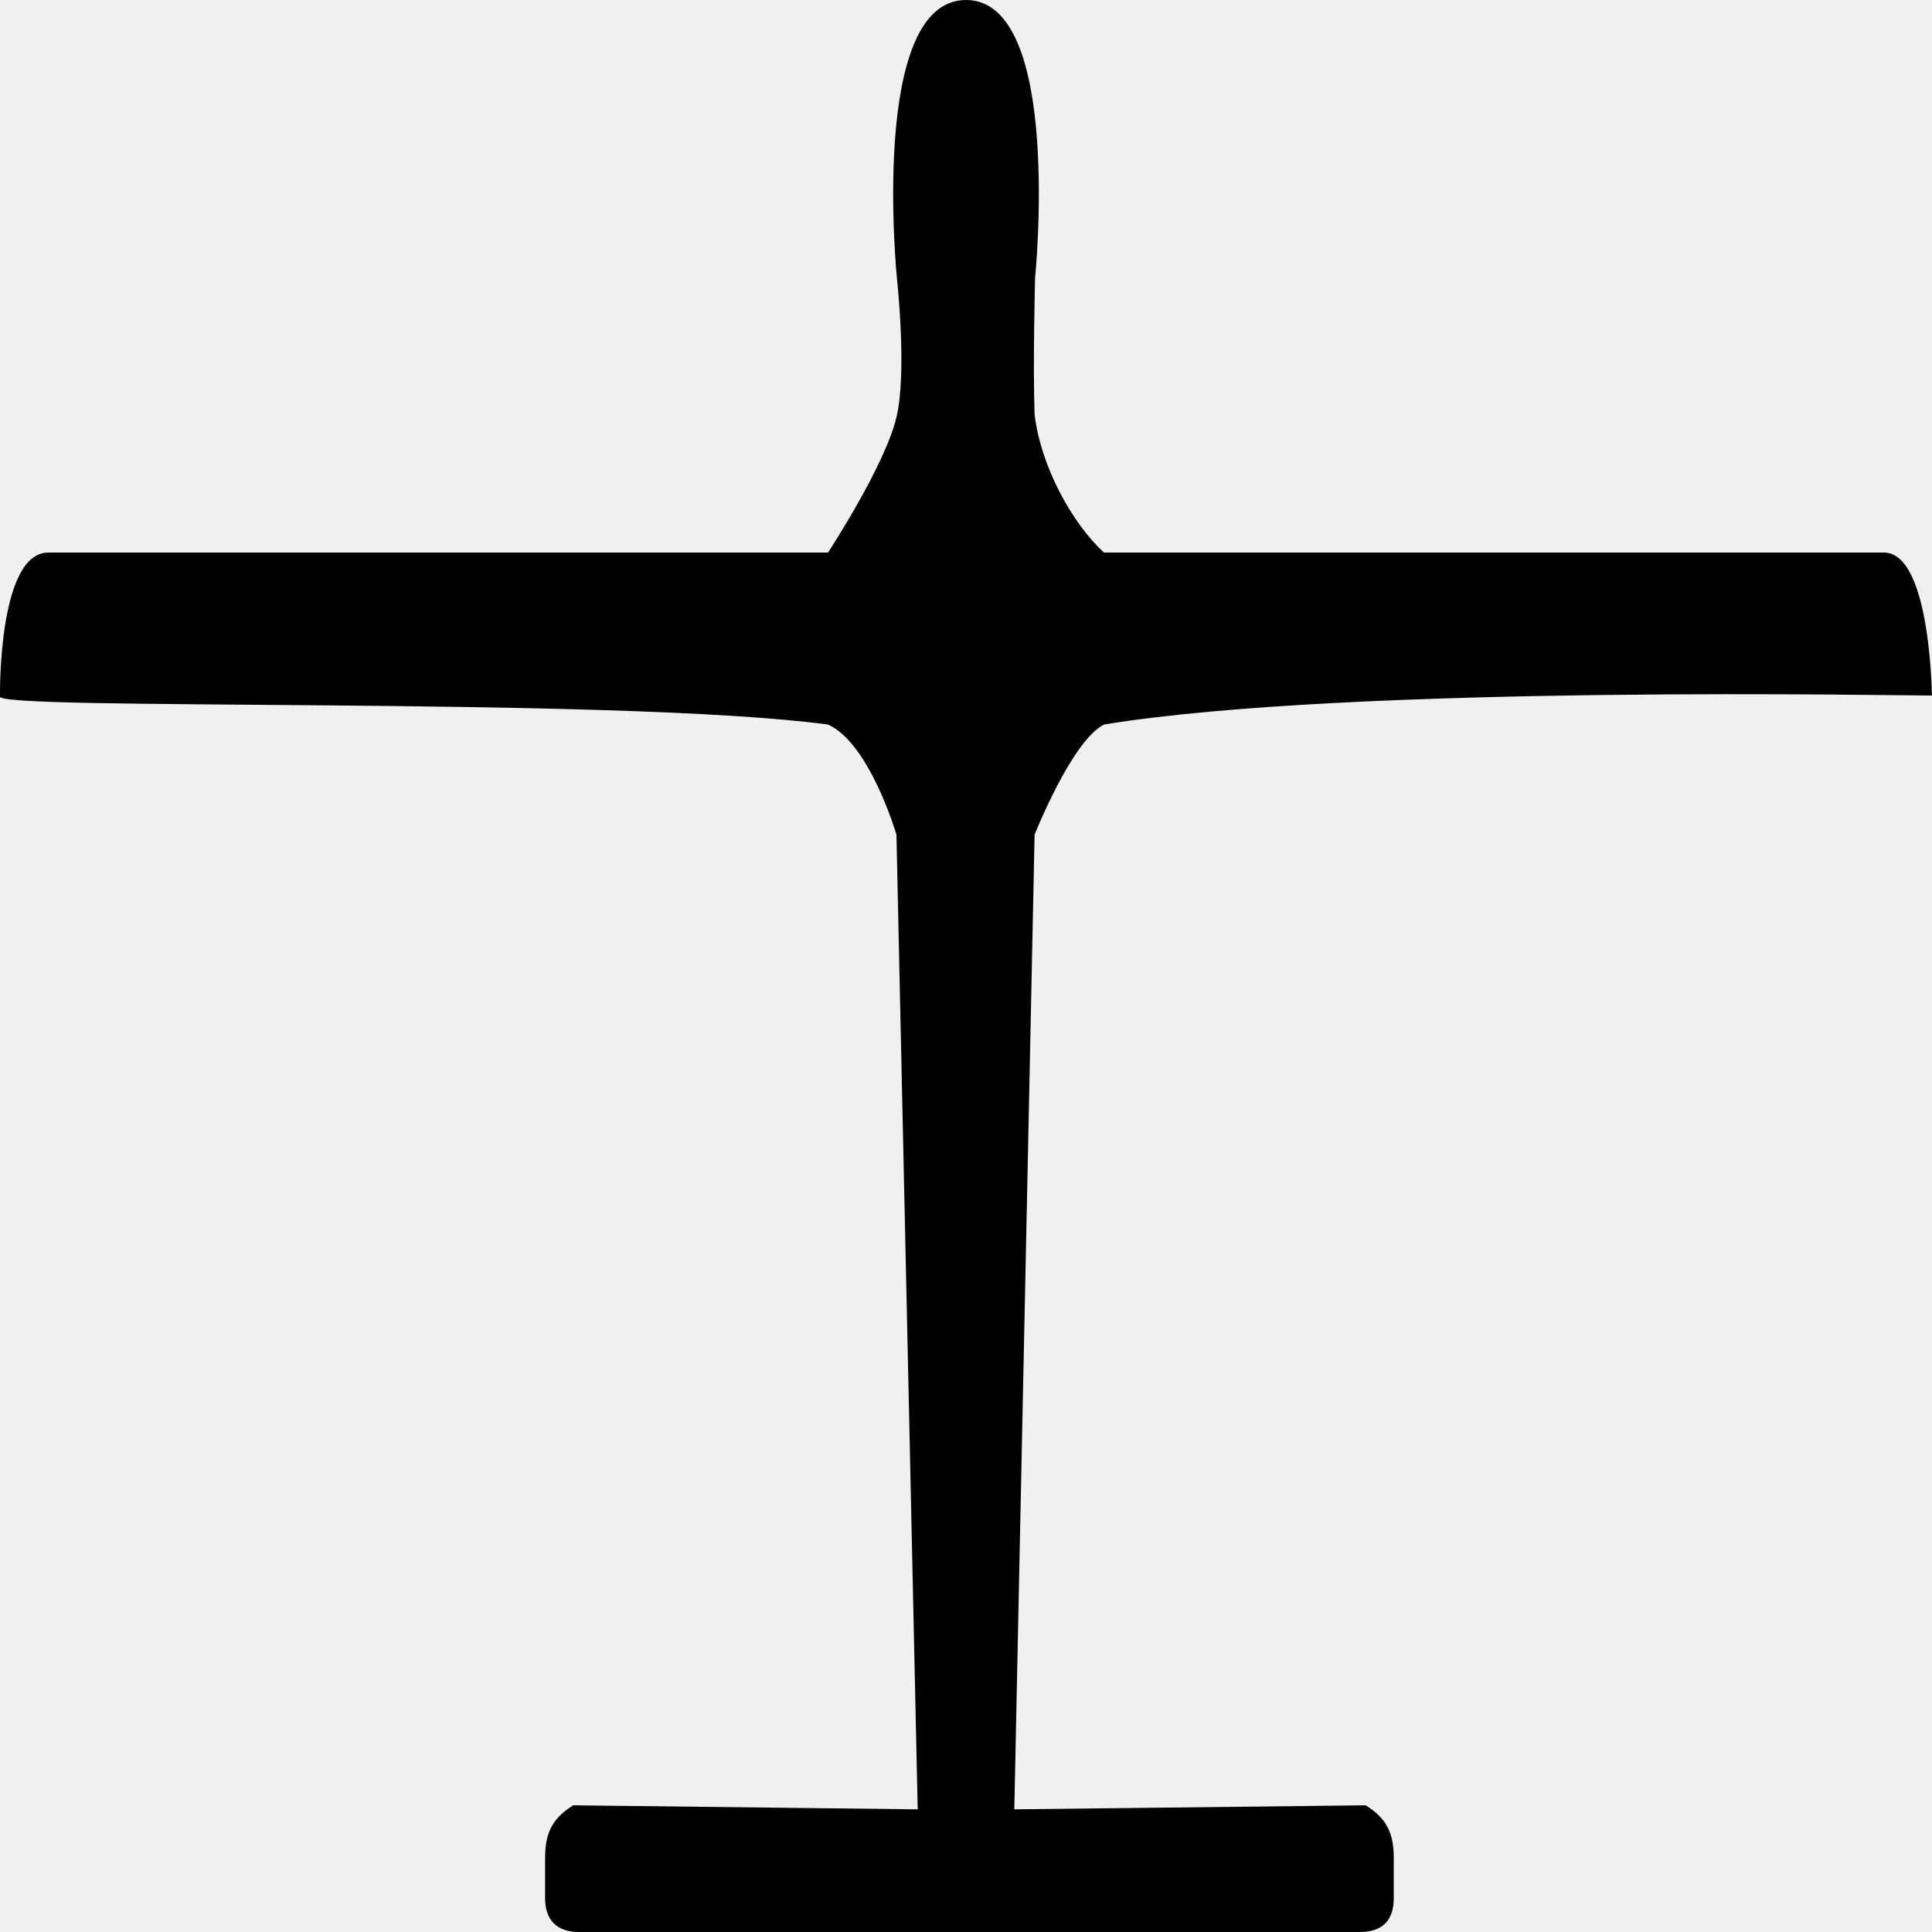
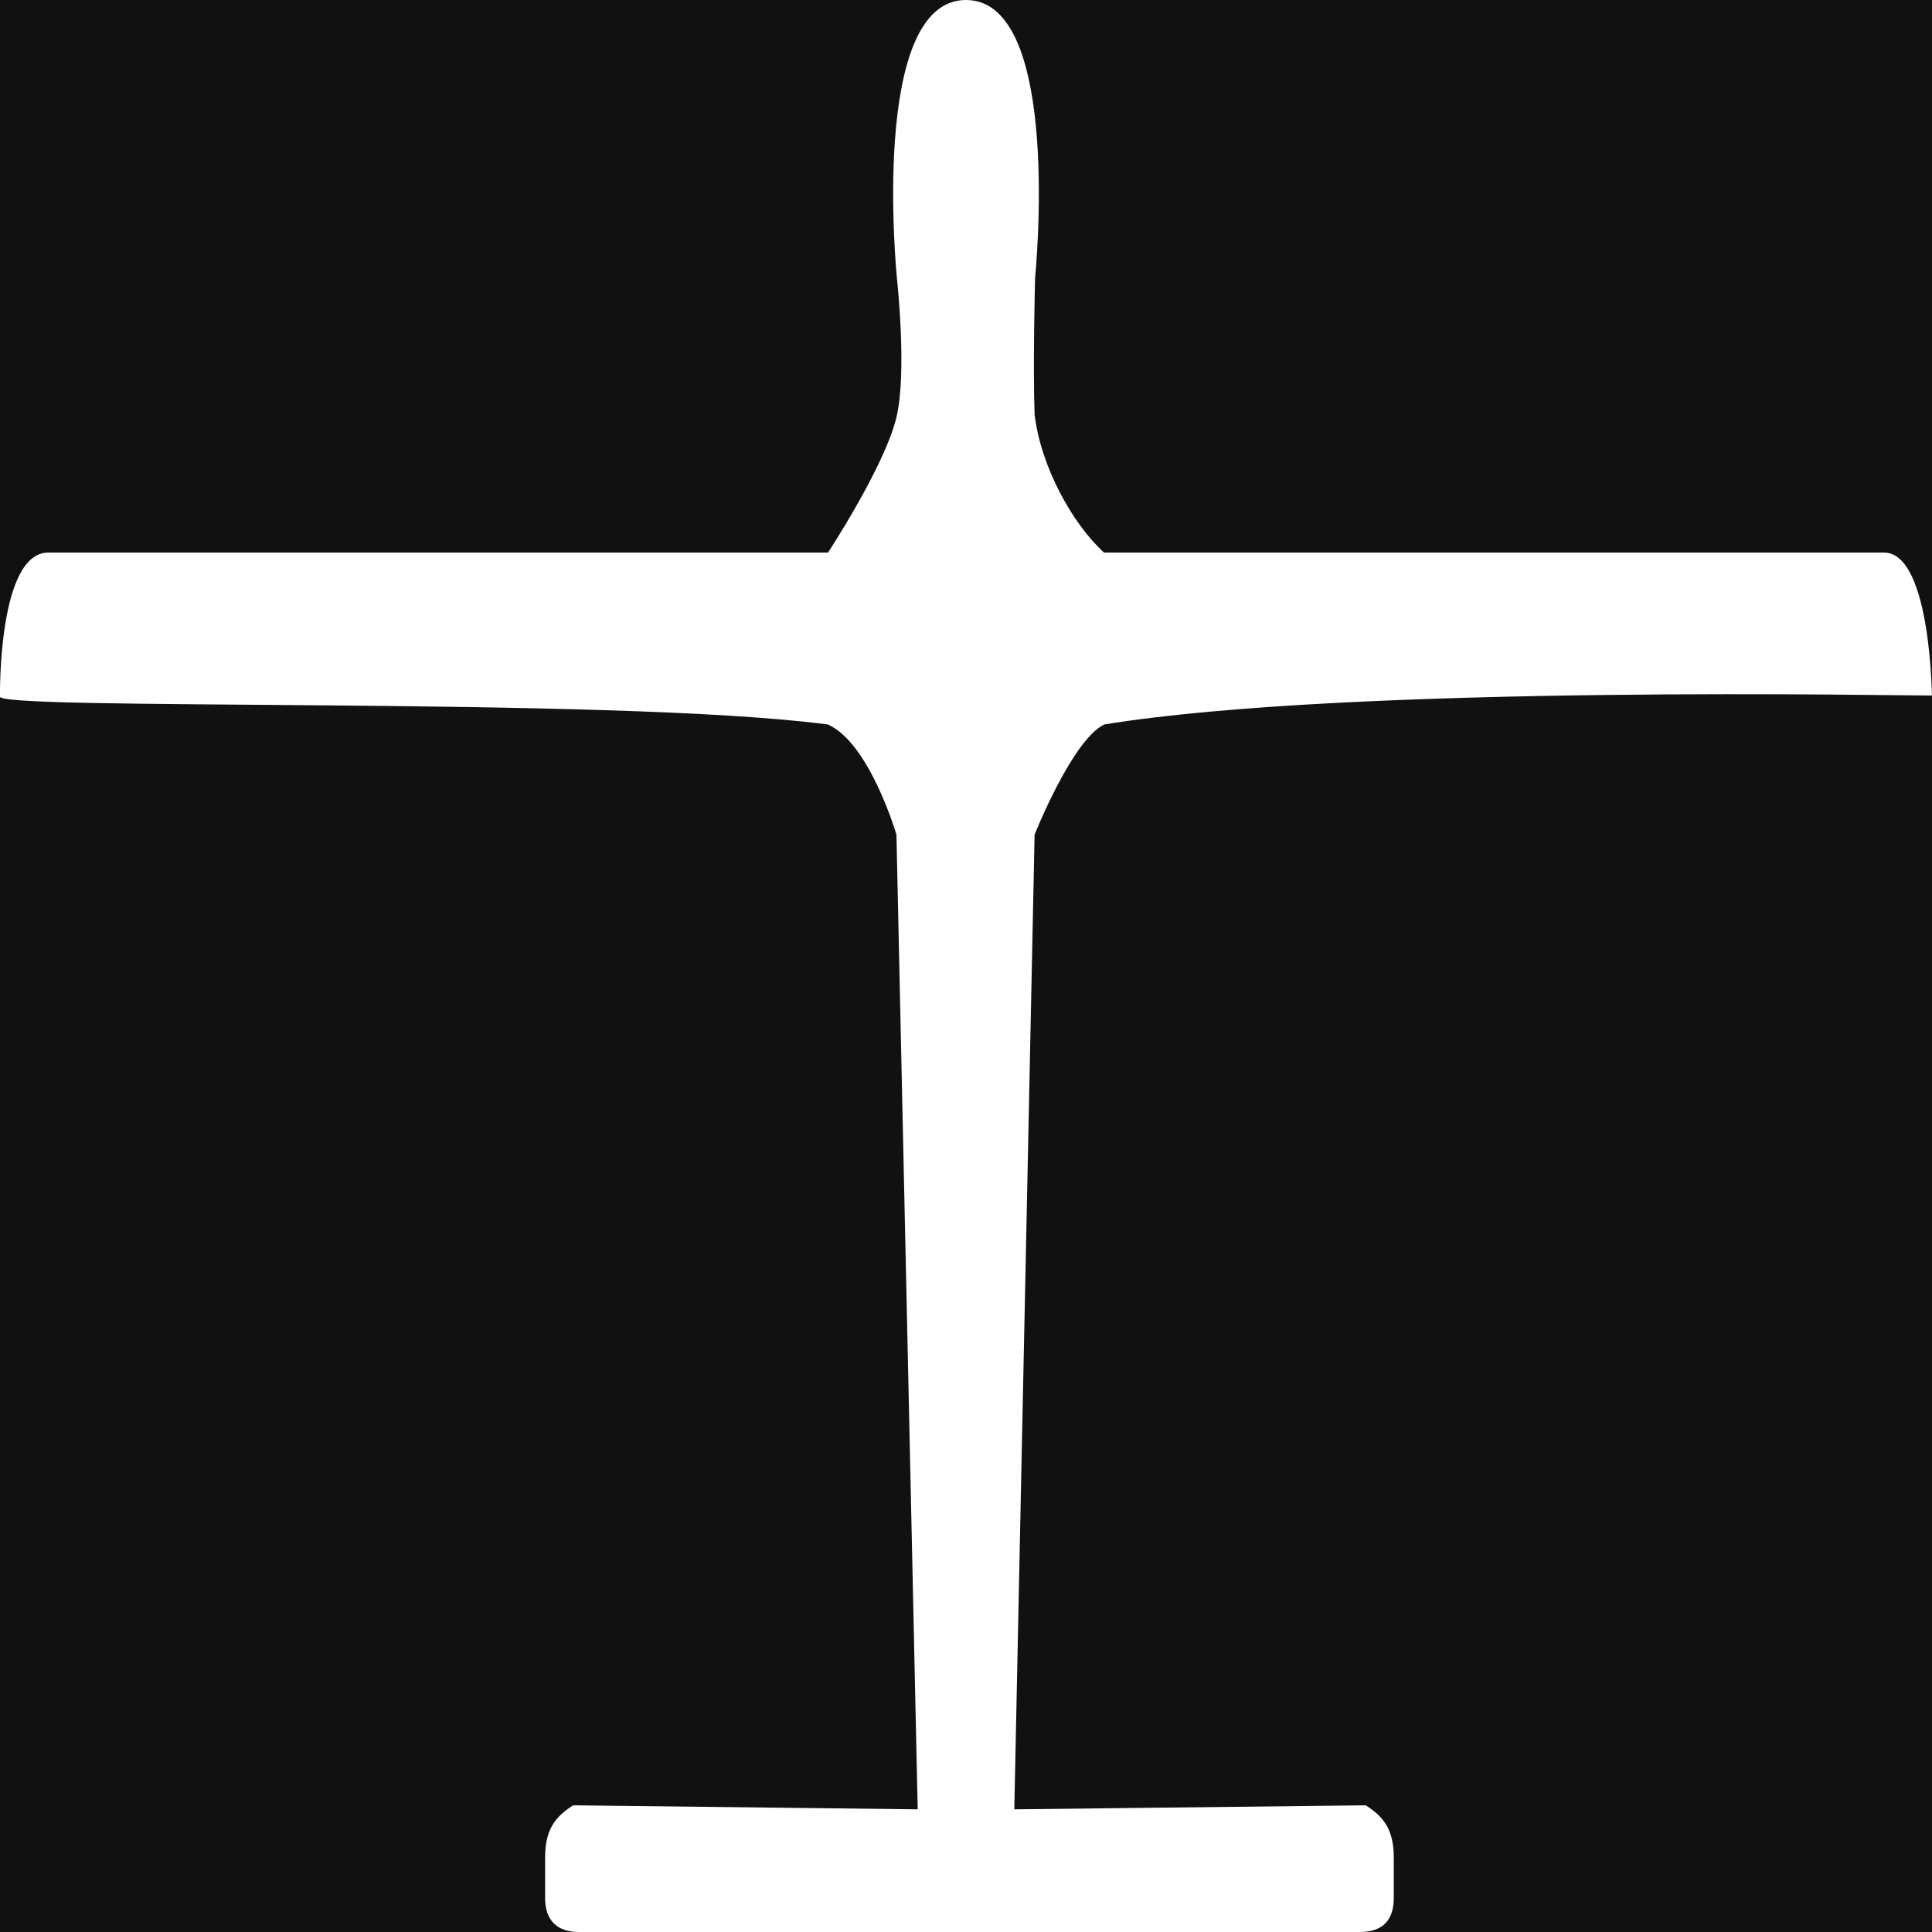
- <svg xmlns="http://www.w3.org/2000/svg" xmlns:ns1="https://boxy-svg.com" viewBox="0 0 200 200">
+ <svg xmlns="http://www.w3.org/2000/svg" xmlns:ns1="https://boxy-svg.com" viewBox="0 0 200 200" fill="white">
+   <rect width="100%" height="100%" fill="#111" />
  <defs>
    <ns1:grid x="0" y="0" width="14.286" height="14.3" />
  </defs>
  <g id="Thin-L" transform="matrix(0, -1.526083, 1.526083, 0, 154.1924, 224.5158)">
    <path d="M 147.119 -35.509 C 147.119 -42.101 128.247 -40.196 128.247 -40.196 C 128.247 -40.196 121.869 -39.494 118.811 -40.229 C 115.479 -41.03 109.637 -44.871 109.637 -44.871 C 109.637 -44.871 109.637 -82.316 109.637 -97.762 C 109.637 -101.182 99.913 -101.038 99.913 -101.038 C 98.849 -102.188 99.913 -59.556 97.974 -44.881 C 96.725 -42.05 90.503 -40.229 90.503 -40.229 L 24.386 -38.787 L 24.658 -62.158 C 23.828 -63.477 22.9 -64.062 21.094 -64.062 L 18.359 -64.062 C 16.895 -64.062 16.064 -63.281 16.064 -61.768 L 14.943 -34.95 L 16.064 -8.789 C 16.064 -7.227 16.895 -6.494 18.359 -6.494 L 21.094 -6.494 C 22.9 -6.494 23.828 -7.08 24.658 -8.398 L 24.386 -32.234 L 90.503 -30.858 C 90.503 -30.858 96.893 -28.325 97.974 -26.14 C 100.715 -9.365 99.913 28.489 99.939 30.016 C 99.181 30.002 109.637 30.048 109.637 26.756 C 109.637 11.297 109.637 -26.148 109.637 -26.148 C 111.59 -28.297 115.471 -30.44 119.008 -30.858 C 122.368 -30.977 128.247 -30.826 128.247 -30.826 C 128.247 -30.826 147.119 -28.917 147.119 -35.509 Z" />
  </g>
</svg>
